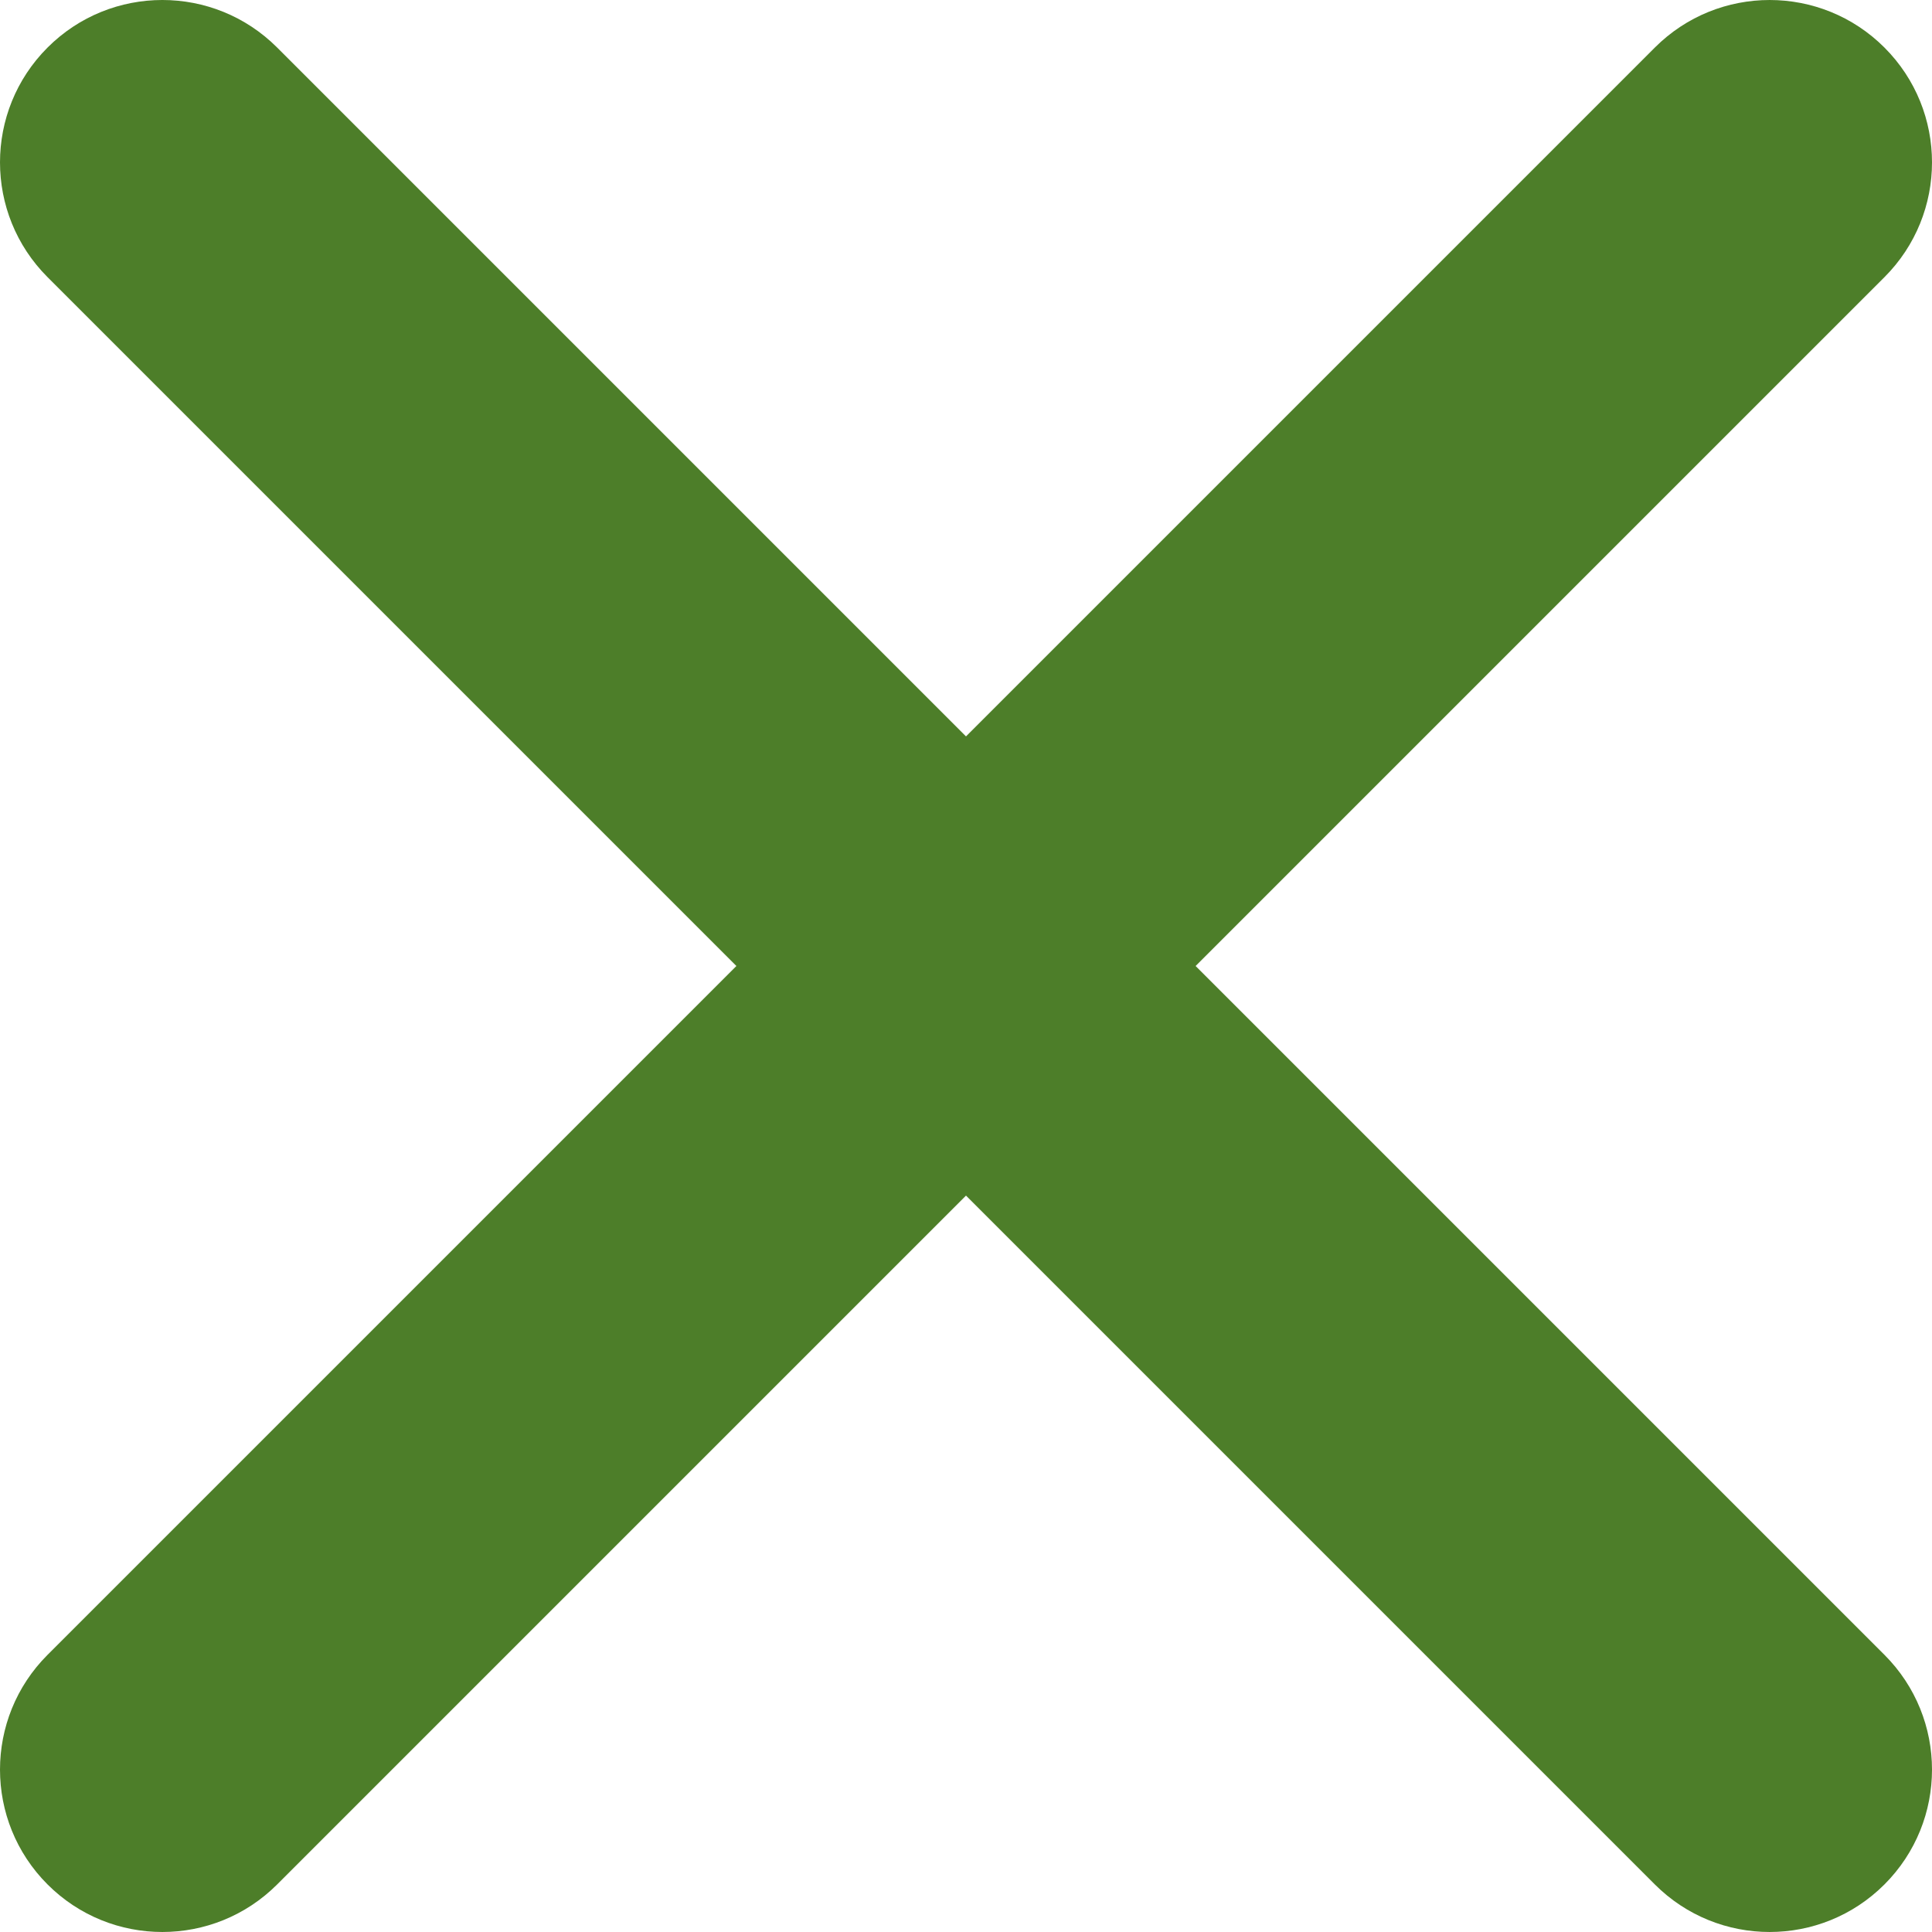
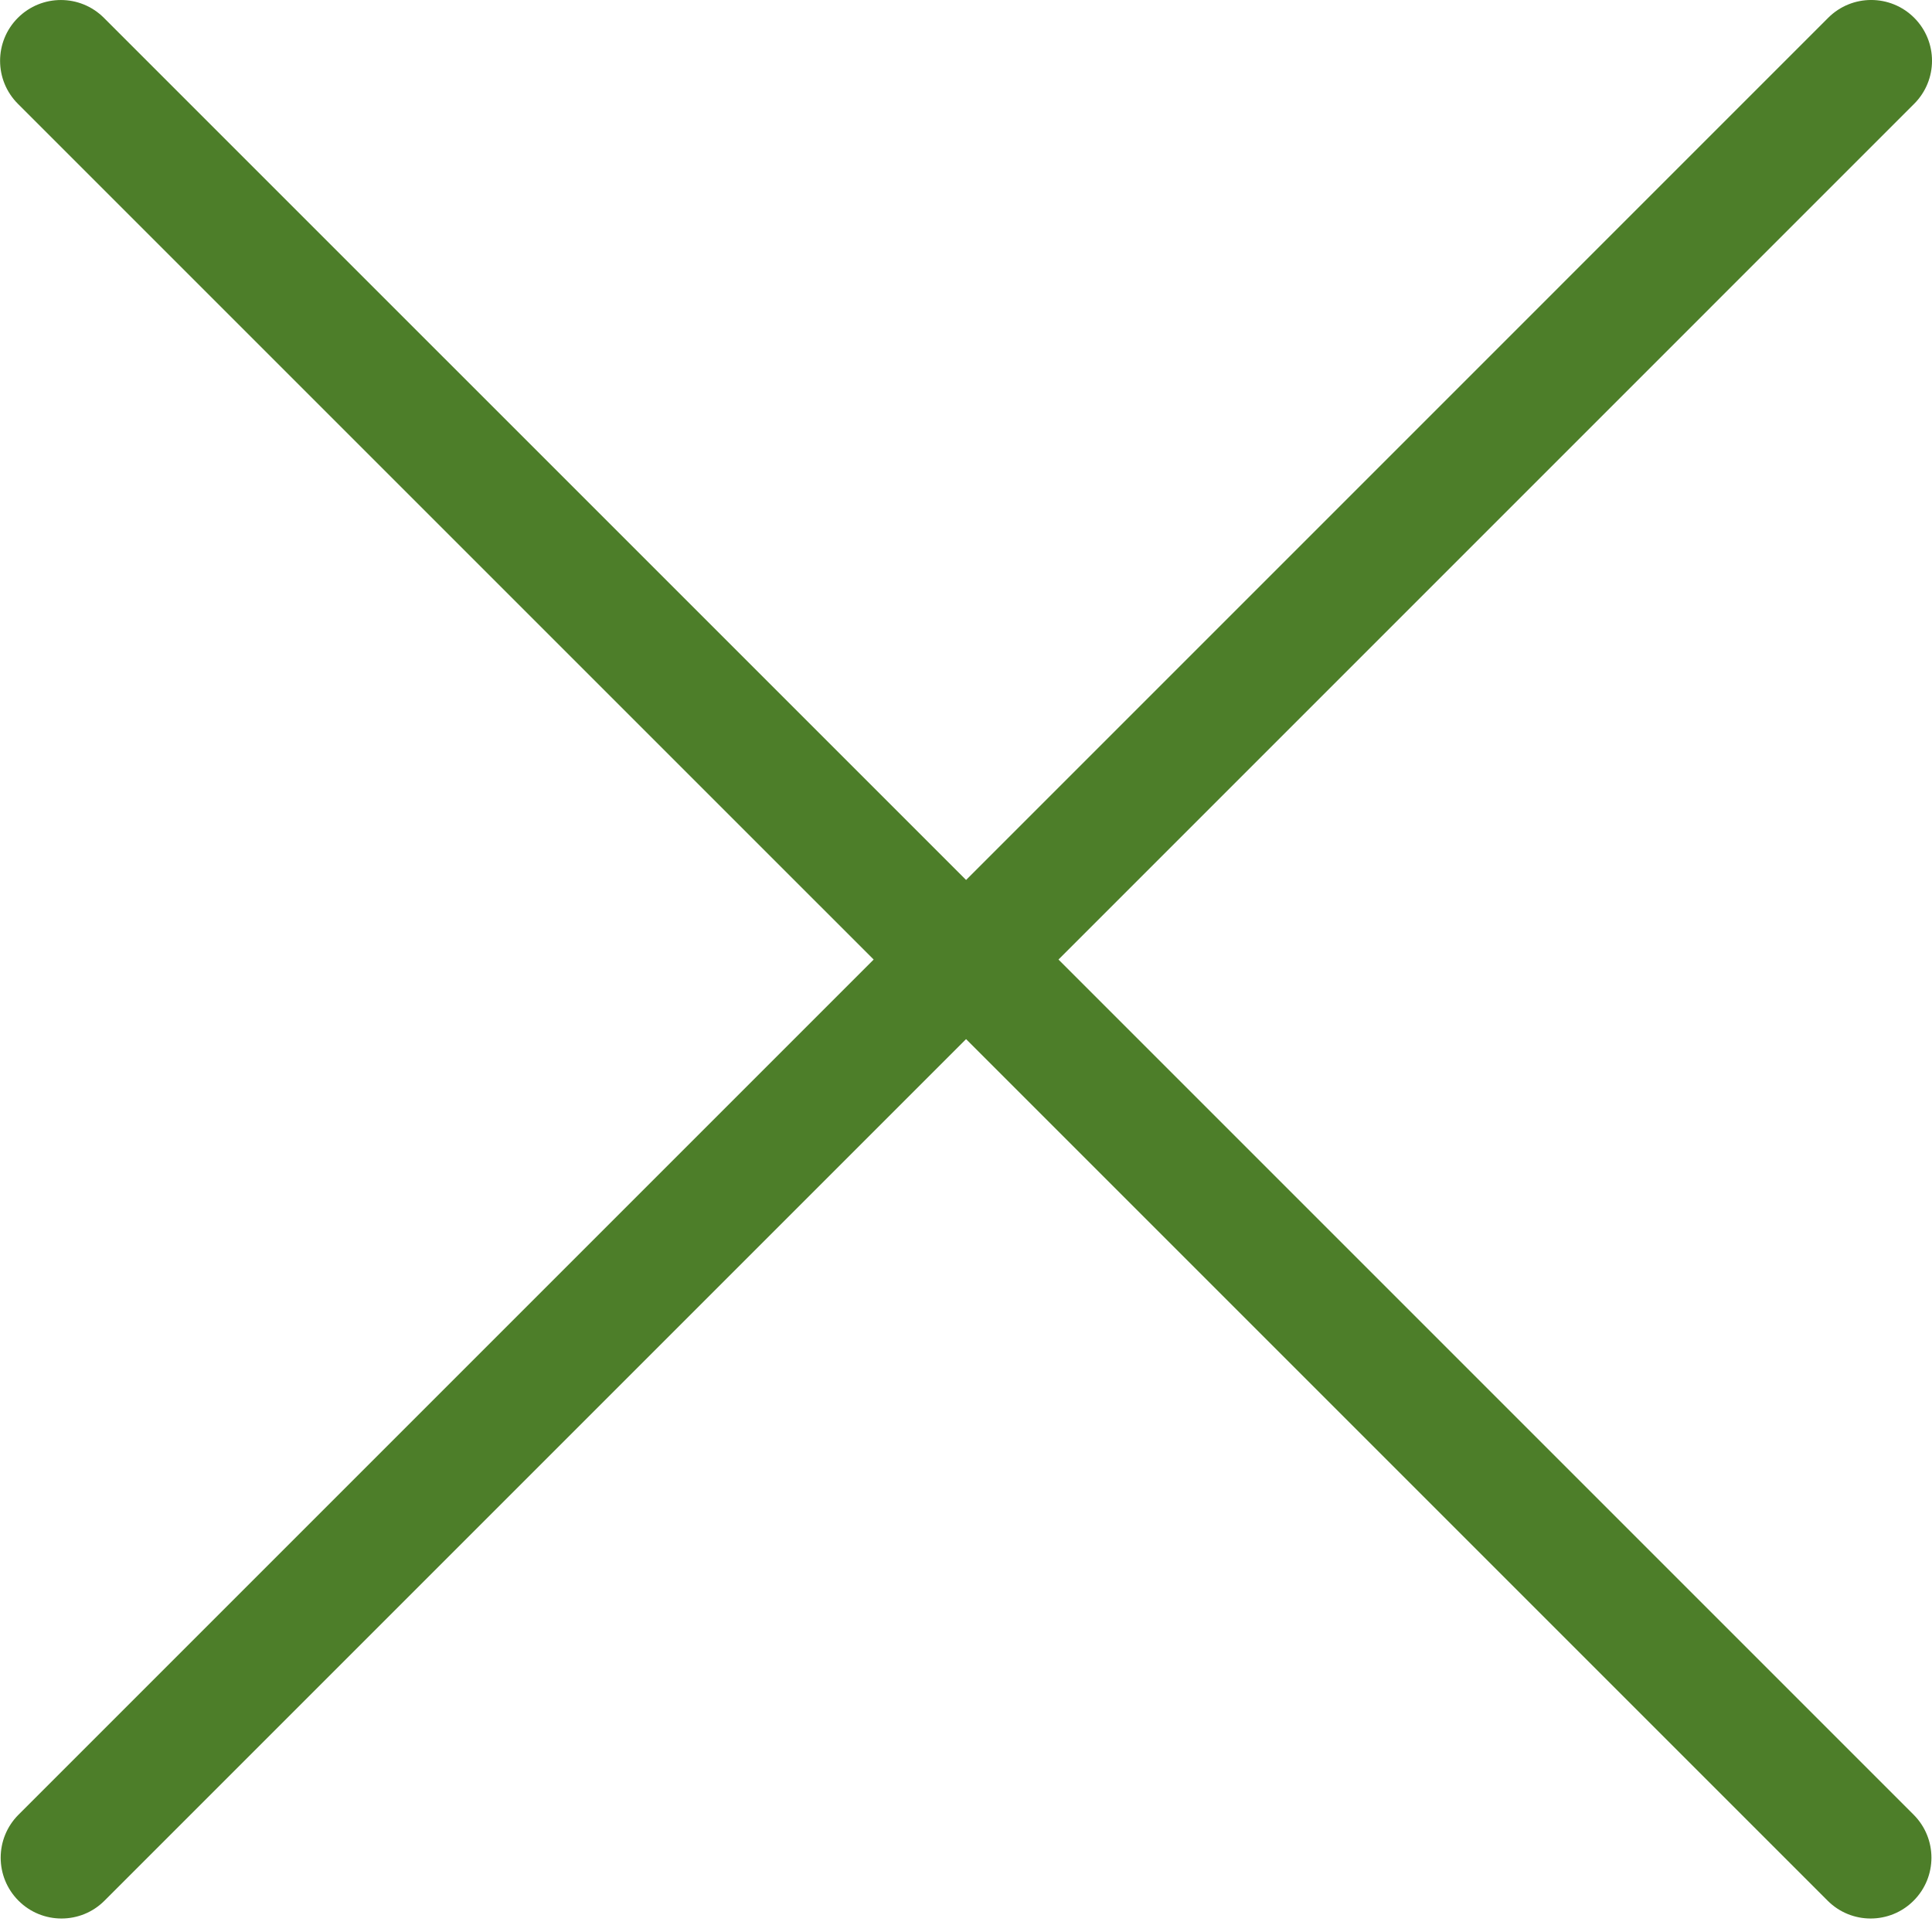
- <svg xmlns="http://www.w3.org/2000/svg" version="1.1" id="Capa_1" x="0px" y="0px" viewBox="0 0 212.982 212.982" style="enable-background:new 0 0 212.982 212.982;" xml:space="preserve" width="512px" height="512px" class="">
+ <svg xmlns="http://www.w3.org/2000/svg" width="512px" version="1.1" height="512px" viewBox="0 0 64 64" enable-background="new 0 0 64 64" class="">
  <g>
-     <g id="Close">
-       <path d="M131.804,106.491l75.936-75.936c6.99-6.99,6.99-18.323,0-25.312   c-6.99-6.99-18.322-6.99-25.312,0l-75.937,75.937L30.554,5.242c-6.99-6.99-18.322-6.99-25.312,0c-6.989,6.99-6.989,18.323,0,25.312   l75.937,75.936L5.242,182.427c-6.989,6.99-6.989,18.323,0,25.312c6.99,6.99,18.322,6.99,25.312,0l75.937-75.937l75.937,75.937   c6.989,6.99,18.322,6.99,25.312,0c6.99-6.99,6.99-18.322,0-25.312L131.804,106.491z" data-original="#000000" class="active-path" data-old_color="#4d7e29" fill="#4d7e29" />
+     <g>
+       <path fill="#4d7e29" d="M28.941,31.786L0.613,60.114c-0.787,0.787-0.787,2.062,0,2.849c0.393,0.394,0.909,0.59,1.424,0.59   c0.516,0,1.031-0.196,1.424-0.59l28.541-28.541l28.541,28.541c0.394,0.394,0.909,0.59,1.424,0.59c0.515,0,1.031-0.196,1.424-0.59   c0.787-0.787,0.787-2.062,0-2.849L35.064,31.786L63.41,3.438c0.787-0.787,0.787-2.062,0-2.849c-0.787-0.786-2.062-0.786-2.848,0   L32.003,29.15L3.441,0.59c-0.787-0.786-2.061-0.786-2.848,0c-0.787,0.787-0.787,2.062,0,2.849L28.941,31.786z" data-original="#1D1D1B" class="active-path" data-old_color="#4d7e29" />
    </g>
  </g>
</svg>
